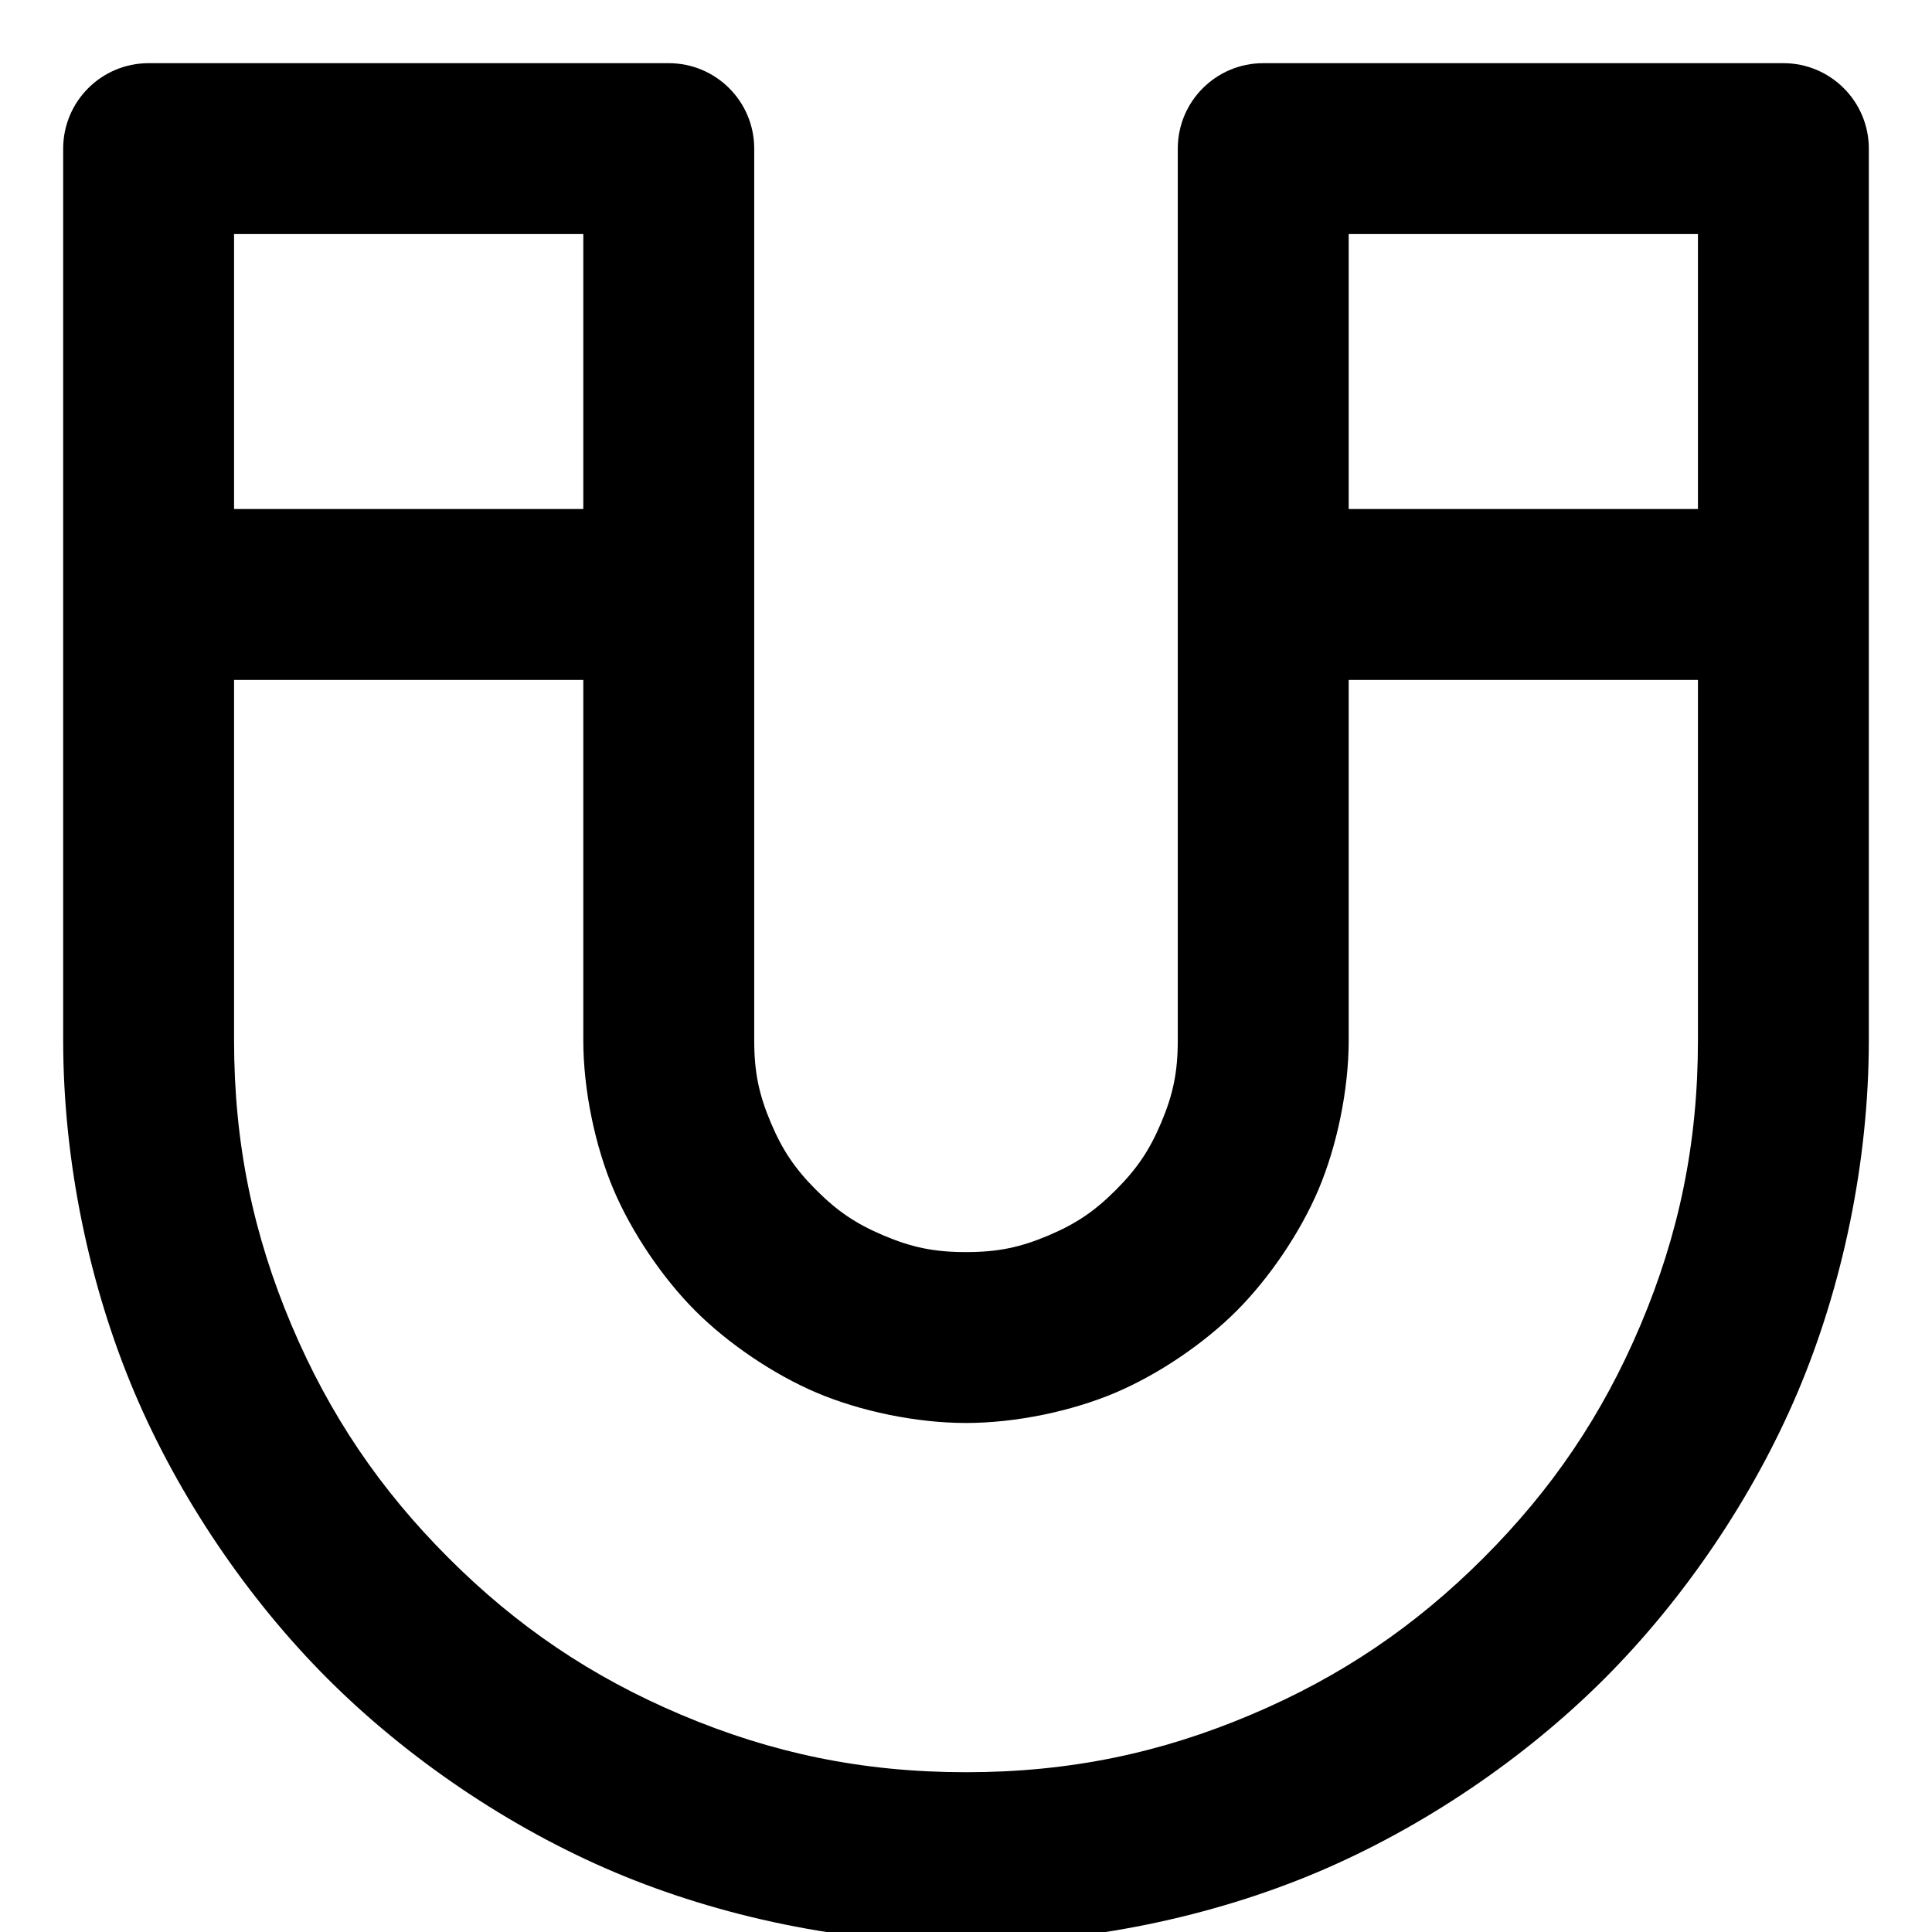
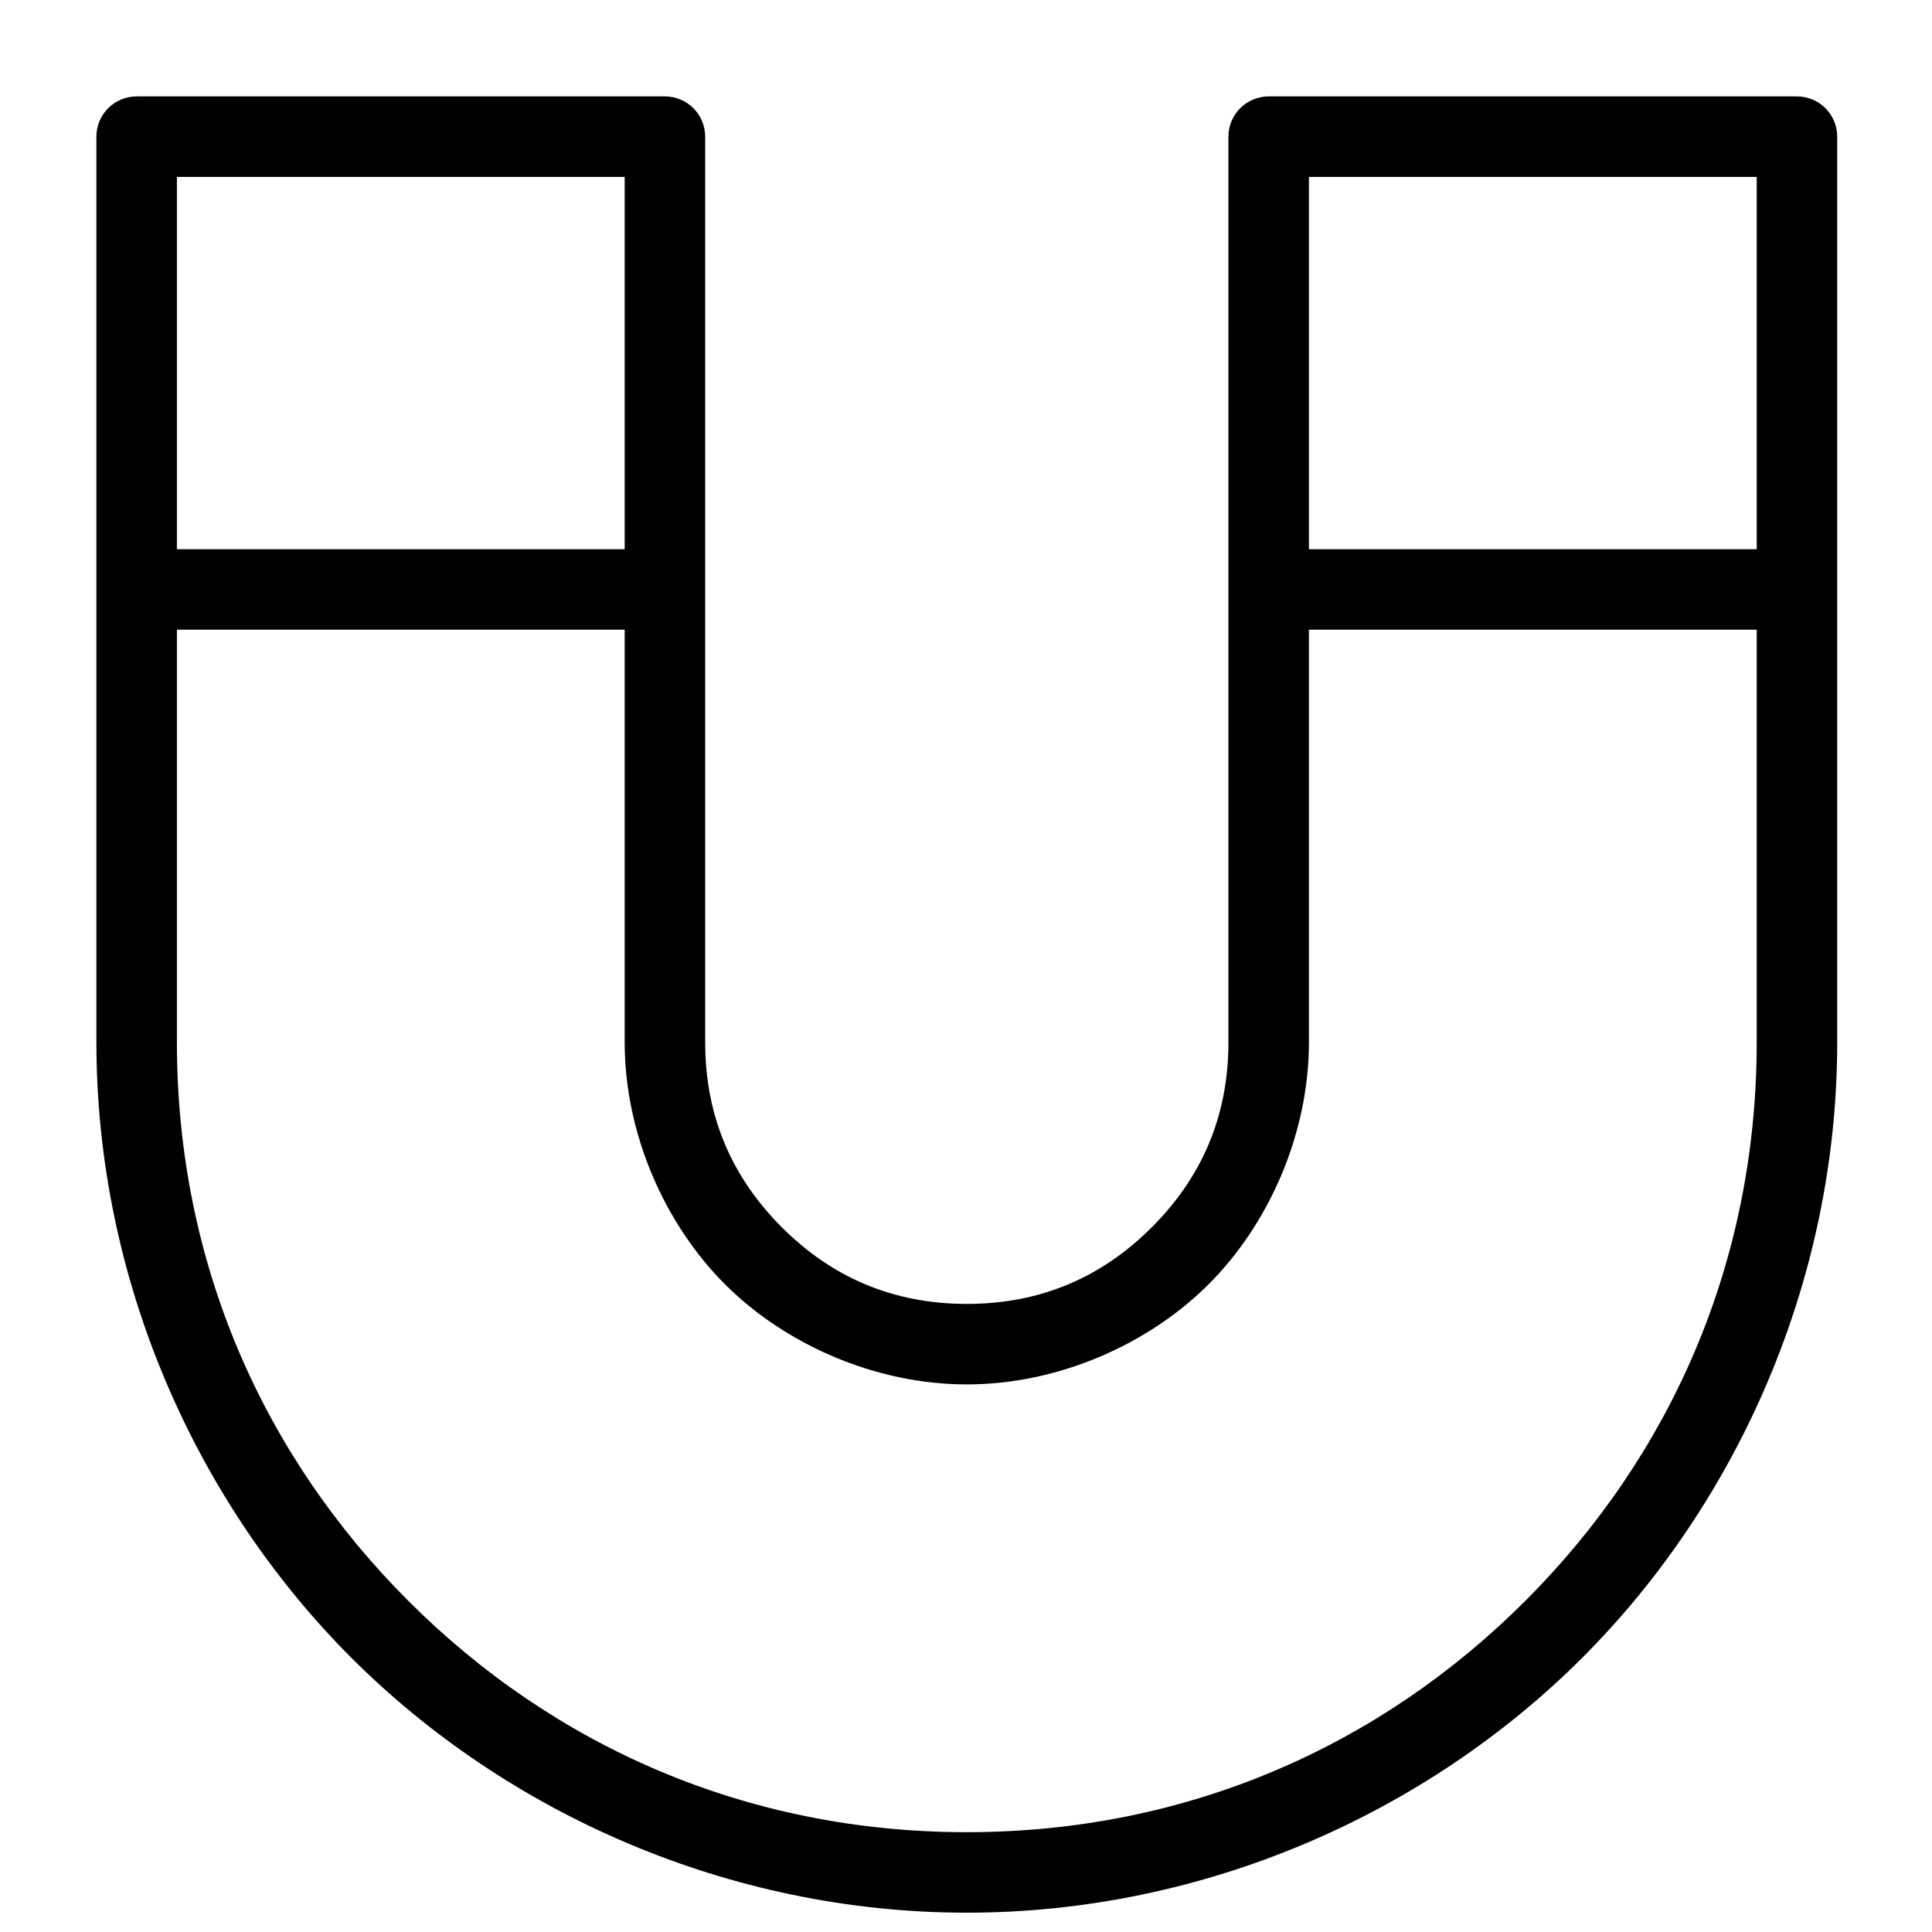
<svg xmlns="http://www.w3.org/2000/svg" width="600pt" height="600pt" version="1.1" viewBox="-19 -19 600 600">
-   <path d="M27.15 0.62L188.69 0.62C203.35 0.62 215.23 12.50 215.23 27.15C215.23 41.81 203.35 53.69 188.69 53.69C174.04 53.69 162.15 41.81 162.15 27.15L215.23 27.15L215.23 304.08C215.23 314.03 216.71 320.96 220.39 329.67C224.04 338.30 227.92 344.00 234.49 350.58C241.07 357.16 246.78 361.04 255.41 364.69C264.12 368.37 271.05 369.85 281.00 369.85C290.95 369.85 297.88 368.37 306.59 364.69C315.22 361.04 320.93 357.16 327.51 350.58C334.08 344.00 337.96 338.30 341.61 329.67C345.29 320.96 346.77 314.03 346.77 304.08L346.77 27.15C346.77 12.50 358.65 0.62 373.31 0.62L534.85 0.62C549.50 0.62 561.38 12.50 561.38 27.15C561.38 41.81 549.50 53.69 534.85 53.69C520.19 53.69 508.31 41.81 508.31 27.15L561.38 27.15L561.38 304.08C561.38 341.92 553.17 380.52 539.34 413.22C525.47 446.01 504.00 477.60 479.26 502.34C454.52 527.08 422.93 548.55 390.15 562.42C357.44 576.25 318.84 584.46 281.00 584.46C243.16 584.46 204.56 576.25 171.85 562.42C139.07 548.55 107.48 527.08 82.74 502.34C58.00 477.60 36.53 446.01 22.66 413.22C8.83 380.52 0.62 341.92 0.62 304.08L0.62 27.15C0.62 12.50 12.50 0.62 27.15 0.62ZM53.69 27.15L53.69 304.08C53.69 336.33 59.69 364.51 71.54 392.55C83.37 420.50 99.07 443.61 120.27 464.81C141.46 486.00 164.57 501.71 192.53 513.53C220.56 525.39 248.74 531.38 281.00 531.38C313.26 531.38 341.44 525.39 369.47 513.53C397.43 501.71 420.54 486.00 441.73 464.81C462.93 443.61 478.63 420.50 490.46 392.55C502.31 364.51 508.31 336.33 508.31 304.08L508.31 27.15L534.85 27.15L534.85 53.69L373.31 53.69L373.31 27.15L399.85 27.15L399.85 304.08C399.85 319.61 396.15 336.97 390.50 350.35C384.80 363.80 375.16 377.99 365.04 388.11C354.91 398.24 340.72 407.88 327.27 413.57C313.89 419.23 296.54 422.92 281.00 422.92C265.46 422.92 248.11 419.23 234.73 413.57C221.28 407.88 207.09 398.24 196.96 388.11C186.84 377.99 177.20 363.80 171.50 350.35C165.85 336.97 162.15 319.61 162.15 304.08L162.15 27.15L188.69 27.15L188.69 53.69L27.15 53.69L27.15 27.15L53.69 27.15ZM27.15 139.08L188.69 139.08C203.35 139.08 215.23 150.96 215.23 165.62C215.23 180.27 203.35 192.15 188.69 192.15L27.15 192.15C12.50 192.15 0.62 180.27 0.62 165.62C0.62 150.96 12.50 139.08 27.15 139.08ZM373.31 139.08L534.85 139.08C549.50 139.08 561.38 150.96 561.38 165.62C561.38 180.27 549.50 192.15 534.85 192.15L373.31 192.15C358.65 192.15 346.77 180.27 346.77 165.62C346.77 150.96 358.65 139.08 373.31 139.08Z" fill-rule="nonzero" />
+   <path d="M23.44 10.94L187.50 10.94C194.40 10.94 200.00 16.53 200.00 23.44C200.00 30.34 194.40 35.94 187.50 35.94C180.60 35.94 175.00 30.34 175.00 23.44L200.00 23.44L200.00 304.69C200.00 327.91 208.46 346.80 223.80 362.14C239.13 377.48 258.03 385.94 281.25 385.94C304.47 385.94 323.37 377.48 338.70 362.14C354.04 346.80 362.50 327.91 362.50 304.69L362.50 23.44C362.50 16.53 368.10 10.94 375.00 10.94L539.06 10.94C545.97 10.94 551.56 16.53 551.56 23.44C551.56 30.34 545.97 35.94 539.06 35.94C532.16 35.94 526.56 30.34 526.56 23.44L551.56 23.44L551.56 304.69C551.56 378.55 520.67 447.54 472.39 495.83C424.11 544.11 355.11 575.00 281.25 575.00C207.39 575.00 138.39 544.11 90.11 495.83C41.83 447.54 10.94 378.55 10.94 304.69L10.94 23.44C10.94 16.53 16.53 10.94 23.44 10.94ZM35.94 23.44L35.94 304.69C35.94 373.21 62.76 433.12 107.79 478.15C152.81 523.18 212.73 550.00 281.25 550.00C349.77 550.00 409.69 523.18 454.71 478.15C499.74 433.12 526.56 373.21 526.56 304.69L526.56 23.44L539.06 23.44L539.06 35.94L375.00 35.94L375.00 23.44L387.50 23.44L387.50 304.69C387.50 333.25 374.97 361.22 356.38 379.82C337.79 398.41 309.81 410.94 281.25 410.94C252.69 410.94 224.71 398.41 206.12 379.82C187.53 361.22 175.00 333.25 175.00 304.69L175.00 23.44L187.50 23.44L187.50 35.94L23.44 35.94L23.44 23.44L35.94 23.44ZM23.44 151.56L187.50 151.56C194.40 151.56 200.00 157.16 200.00 164.06C200.00 170.97 194.40 176.56 187.50 176.56L23.44 176.56C16.53 176.56 10.94 170.97 10.94 164.06C10.94 157.16 16.53 151.56 23.44 151.56ZM375.00 151.56L539.06 151.56C545.97 151.56 551.56 157.16 551.56 164.06C551.56 170.97 545.97 176.56 539.06 176.56L375.00 176.56C368.10 176.56 362.50 170.97 362.50 164.06C362.50 157.16 368.10 151.56 375.00 151.56Z" fill-rule="nonzero" />
</svg>
